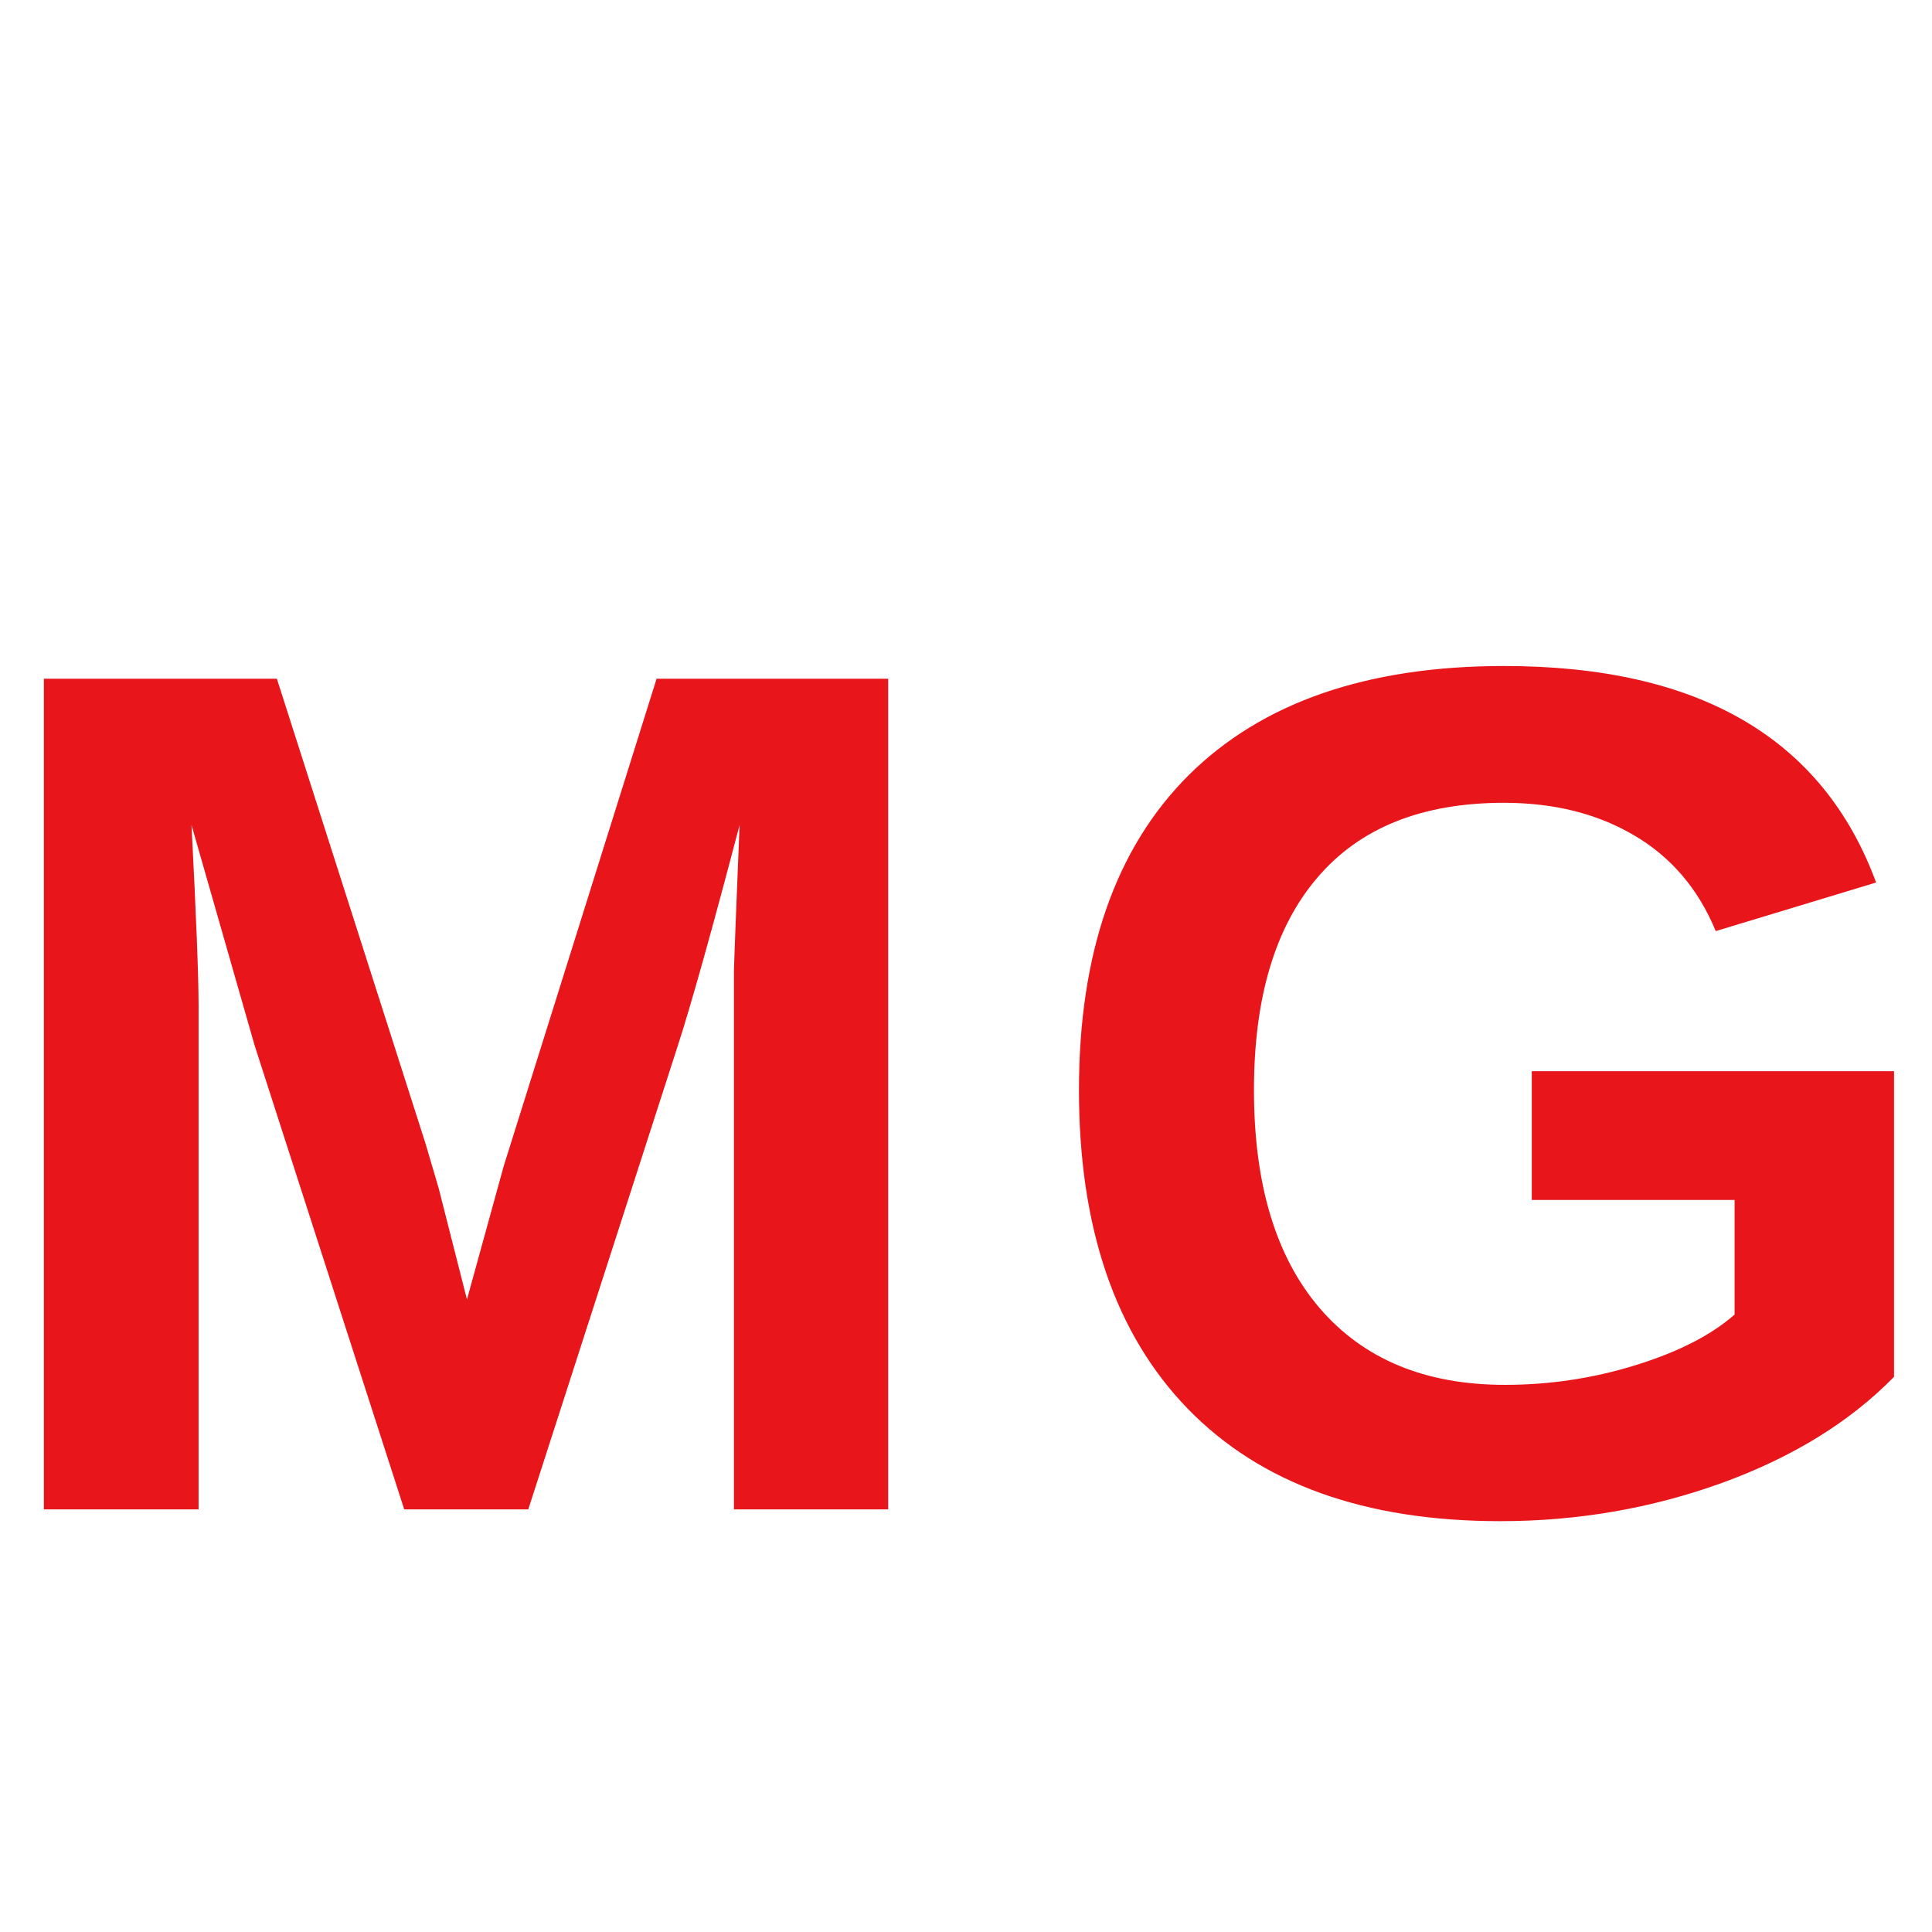
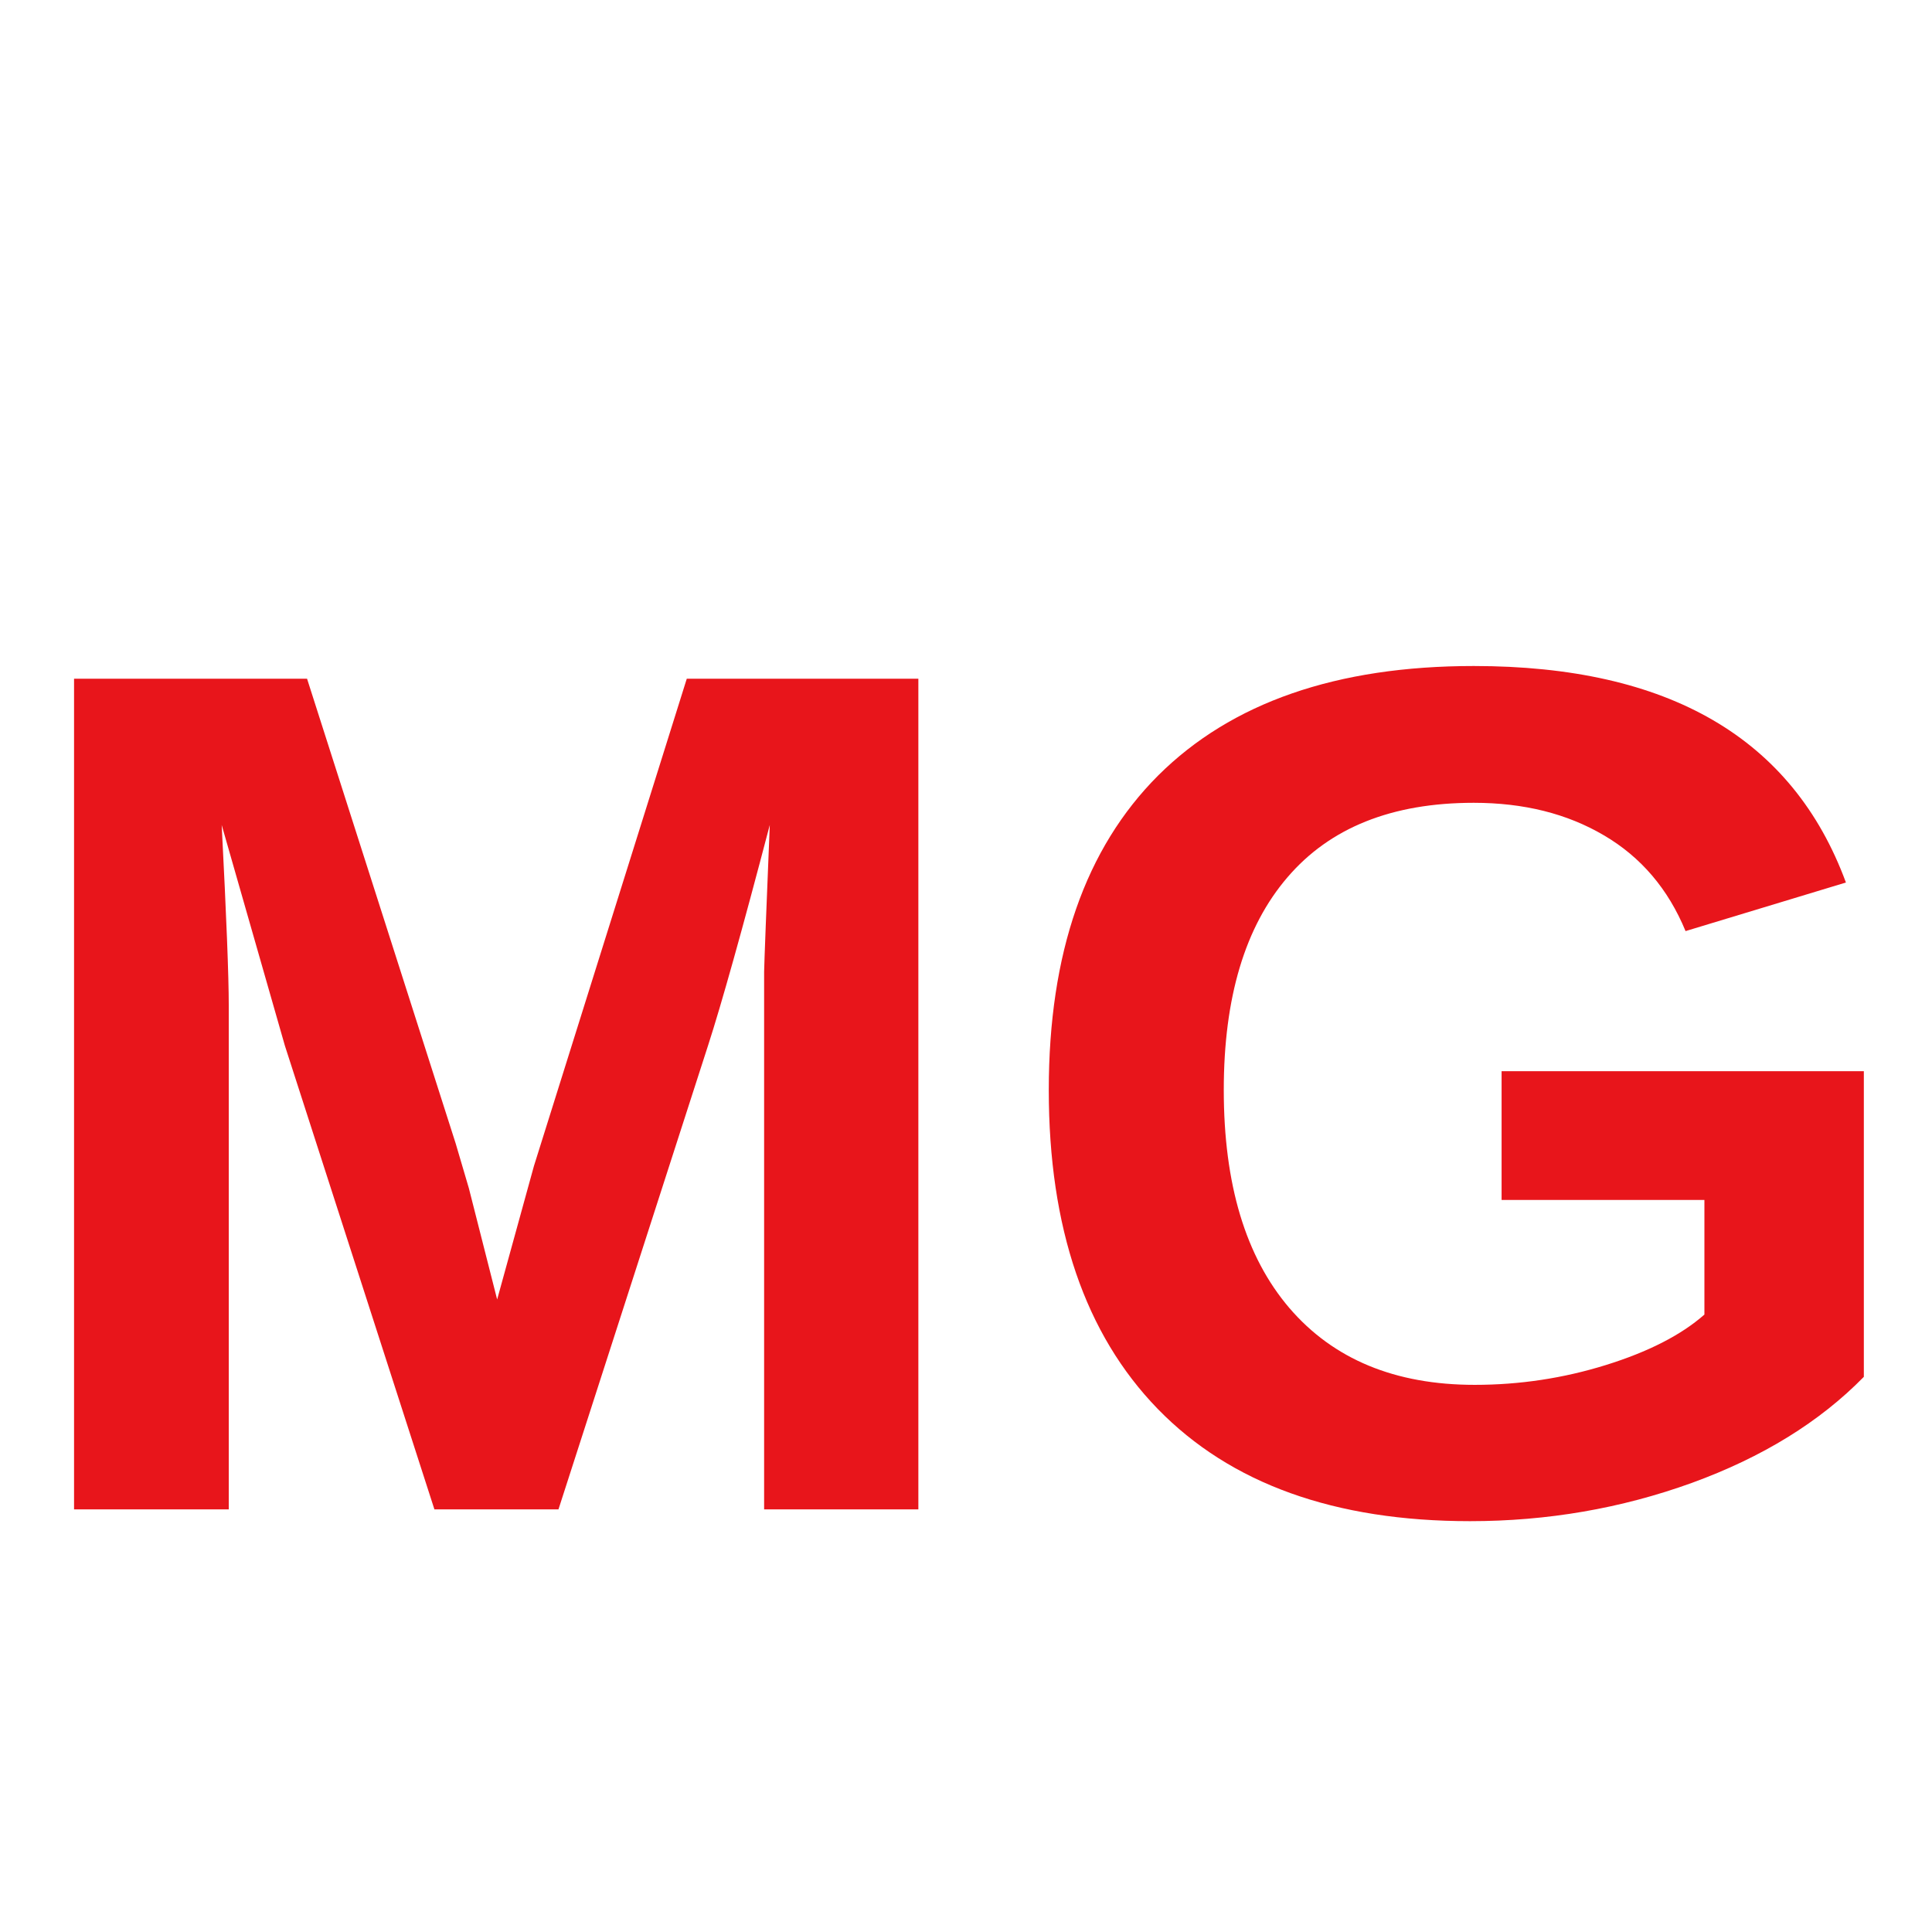
<svg xmlns="http://www.w3.org/2000/svg" viewBox="0 0 64 64">
-   <text x="32" y="50" font-family="Impact, 'Arial Narrow', Arial, sans-serif" font-size="40" font-weight="900" fill="#E8151B" text-anchor="middle" letter-spacing="2">MG</text>
+   <text x="32" y="50" font-family="Impact, 'Arial Narrow', Arial, sans-serif" font-size="40" font-weight="900" fill="#E8151B" text-anchor="middle">MG</text>
</svg>
